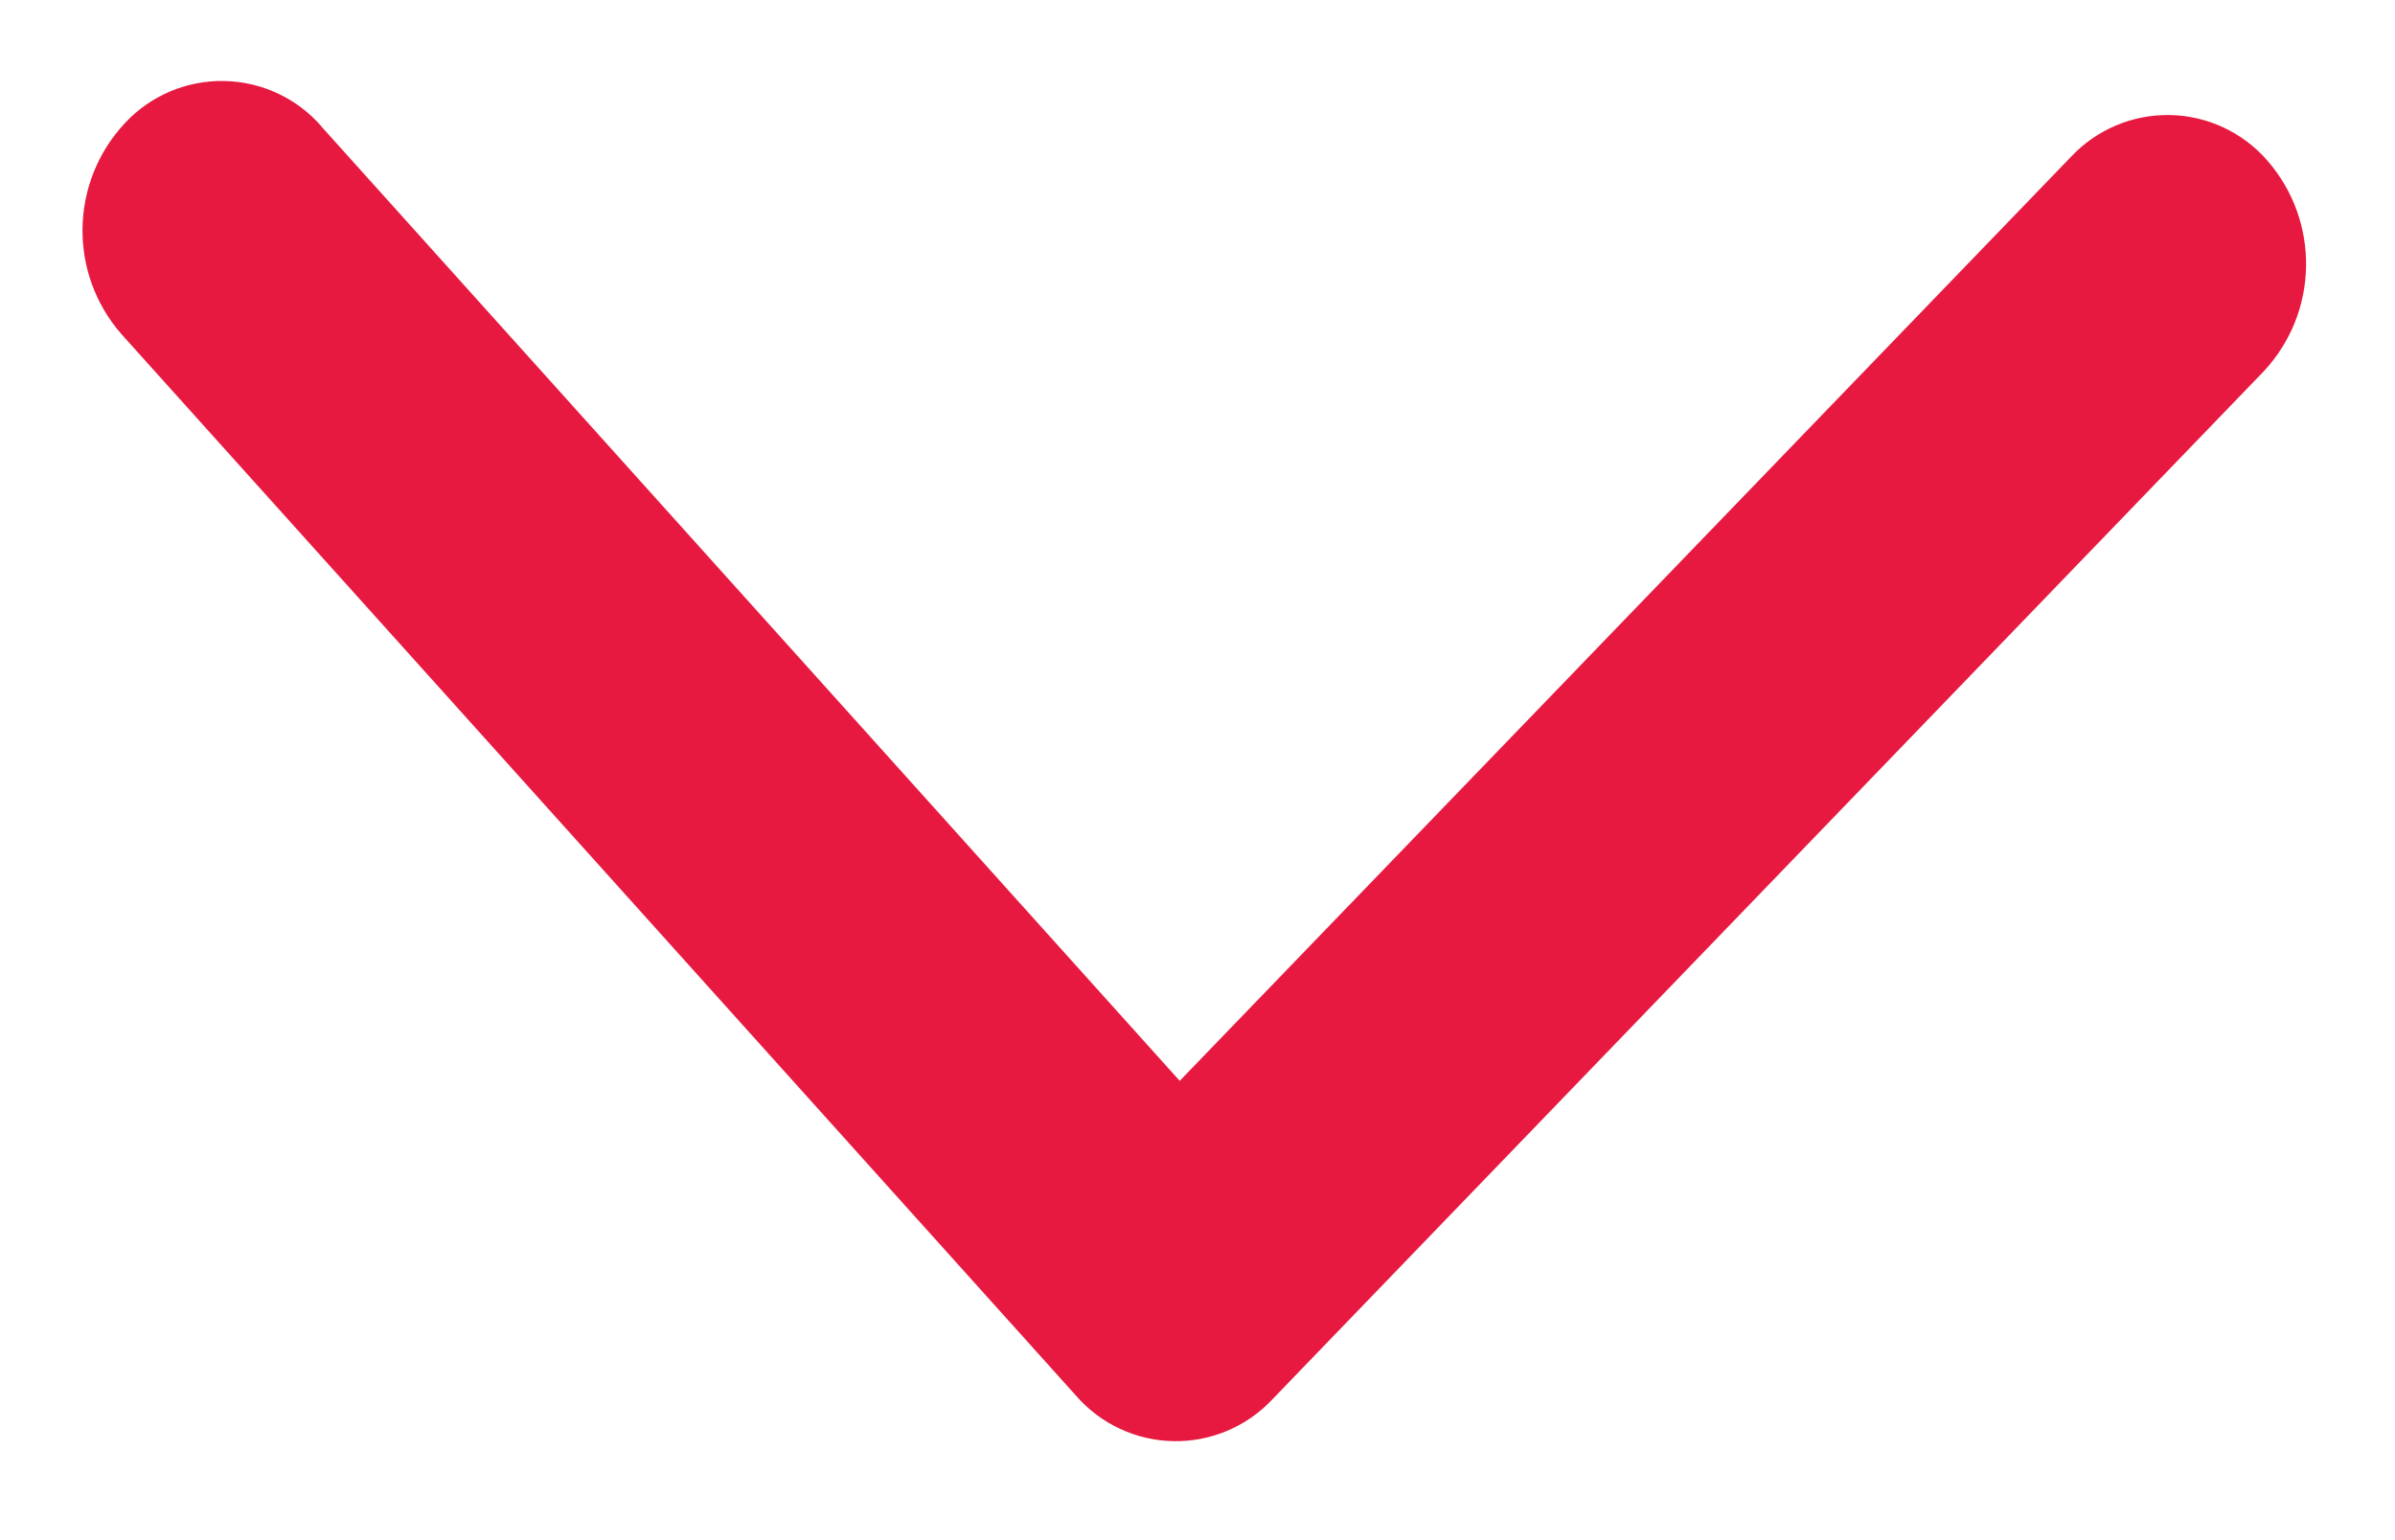
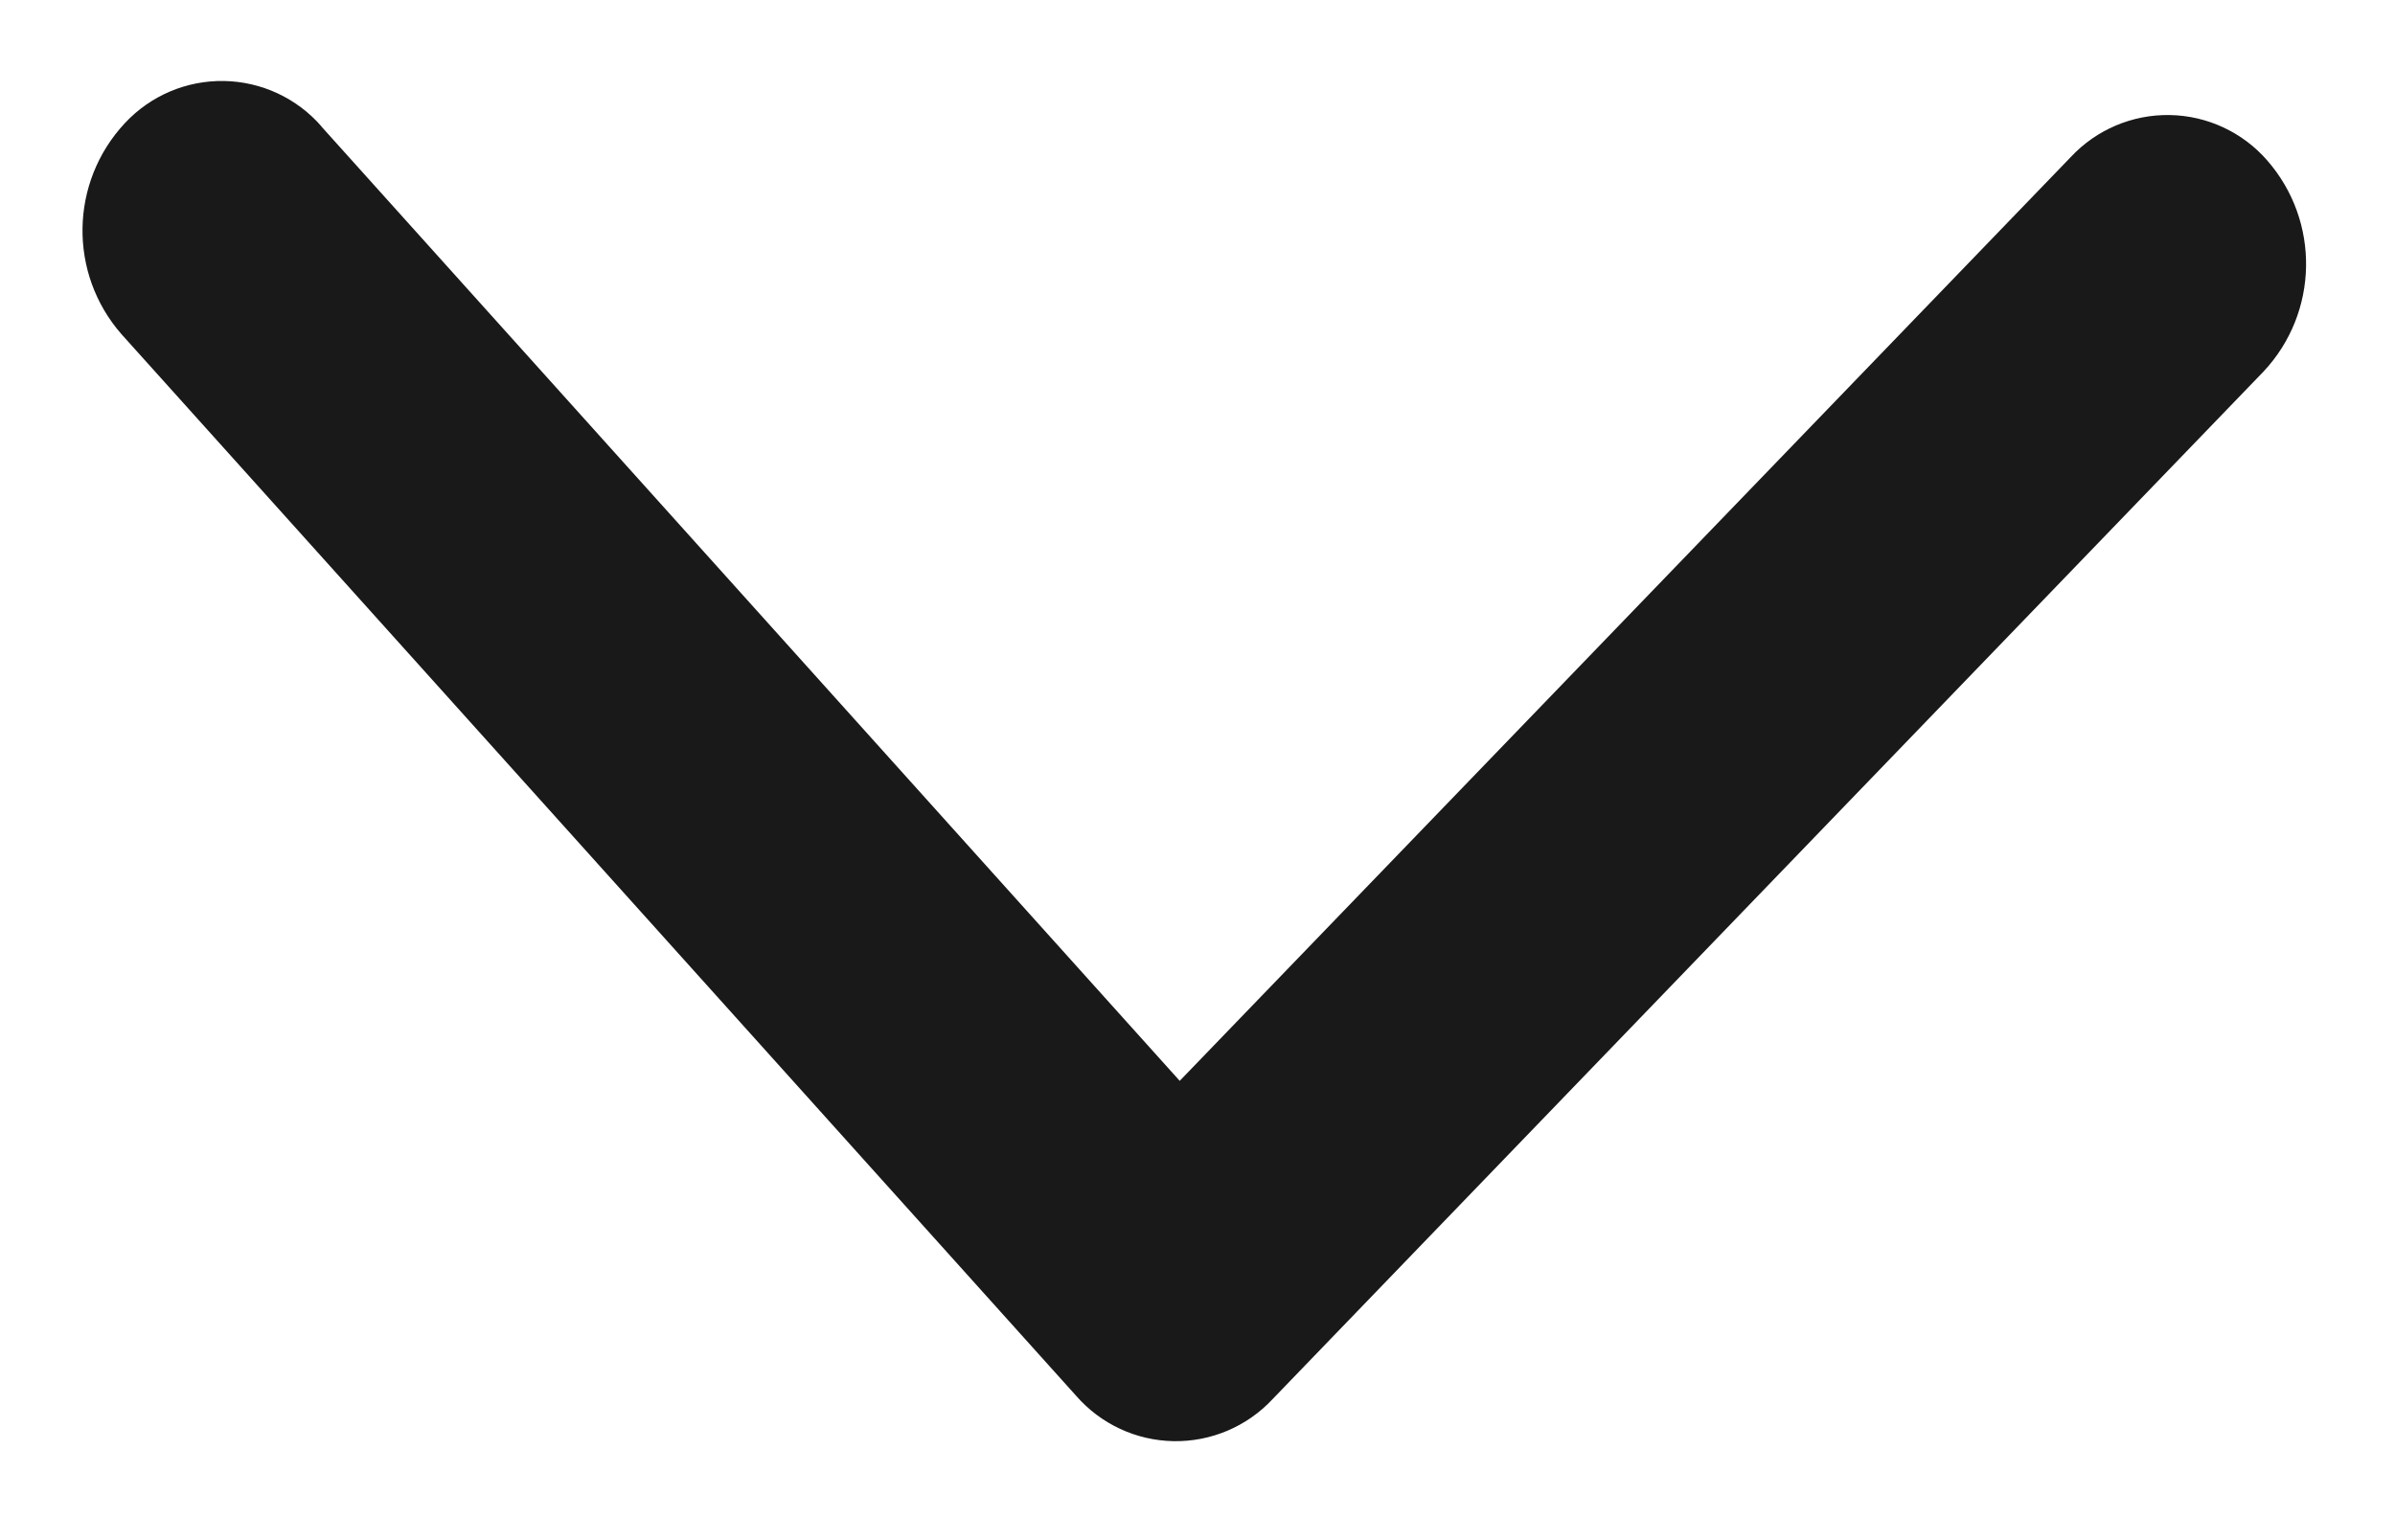
<svg xmlns="http://www.w3.org/2000/svg" width="14" height="9">
-   <path fill="#E4002B" d="M1.88.74A.773.773 0 0 0 .73.72a.92.92 0 0 0-.02 1.234l5.58 6.207a.773.773 0 0 0 1.149.02l5.793-6.009a.92.92 0 0 0 .021-1.234.773.773 0 0 0-1.148-.02L6.896 6.32 1.879.74z" opacity=".9" />
+   <path fill="currentColor" d="M1.88.74A.773.773 0 0 0 .73.72a.92.92 0 0 0-.02 1.234l5.58 6.207a.773.773 0 0 0 1.149.02l5.793-6.009a.92.92 0 0 0 .021-1.234.773.773 0 0 0-1.148-.02L6.896 6.32 1.879.74z" opacity=".9" />
</svg>
